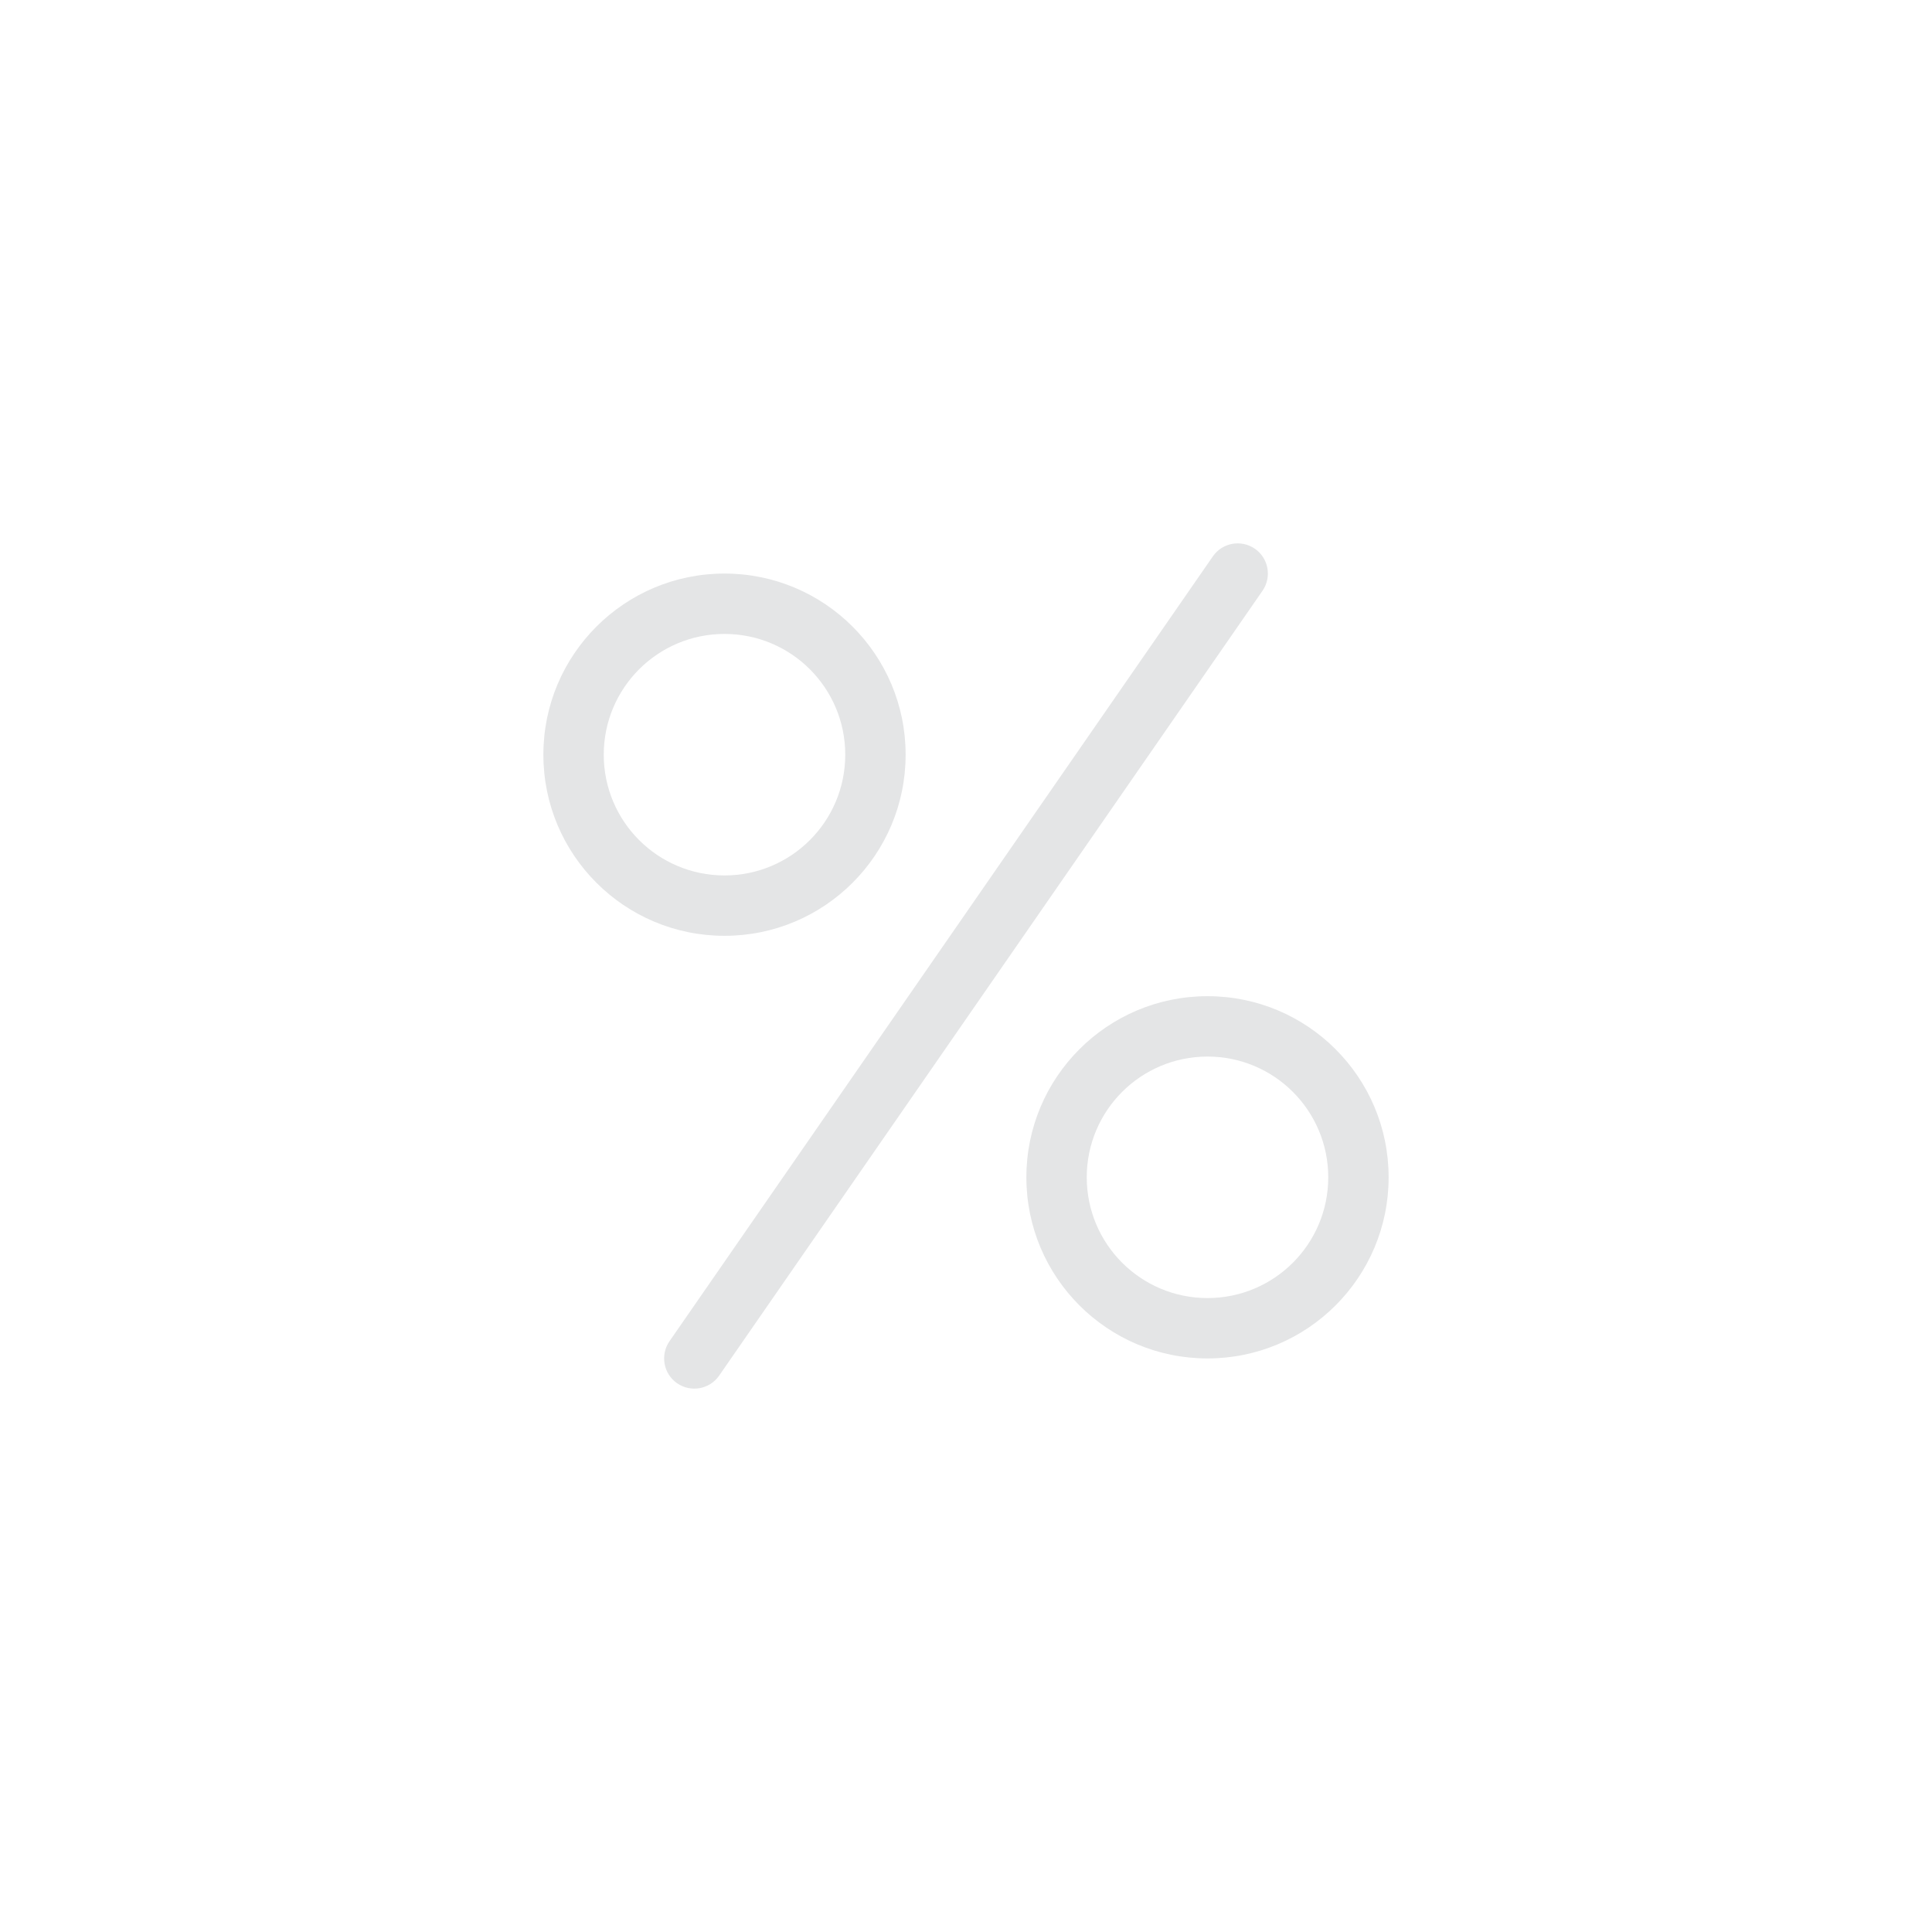
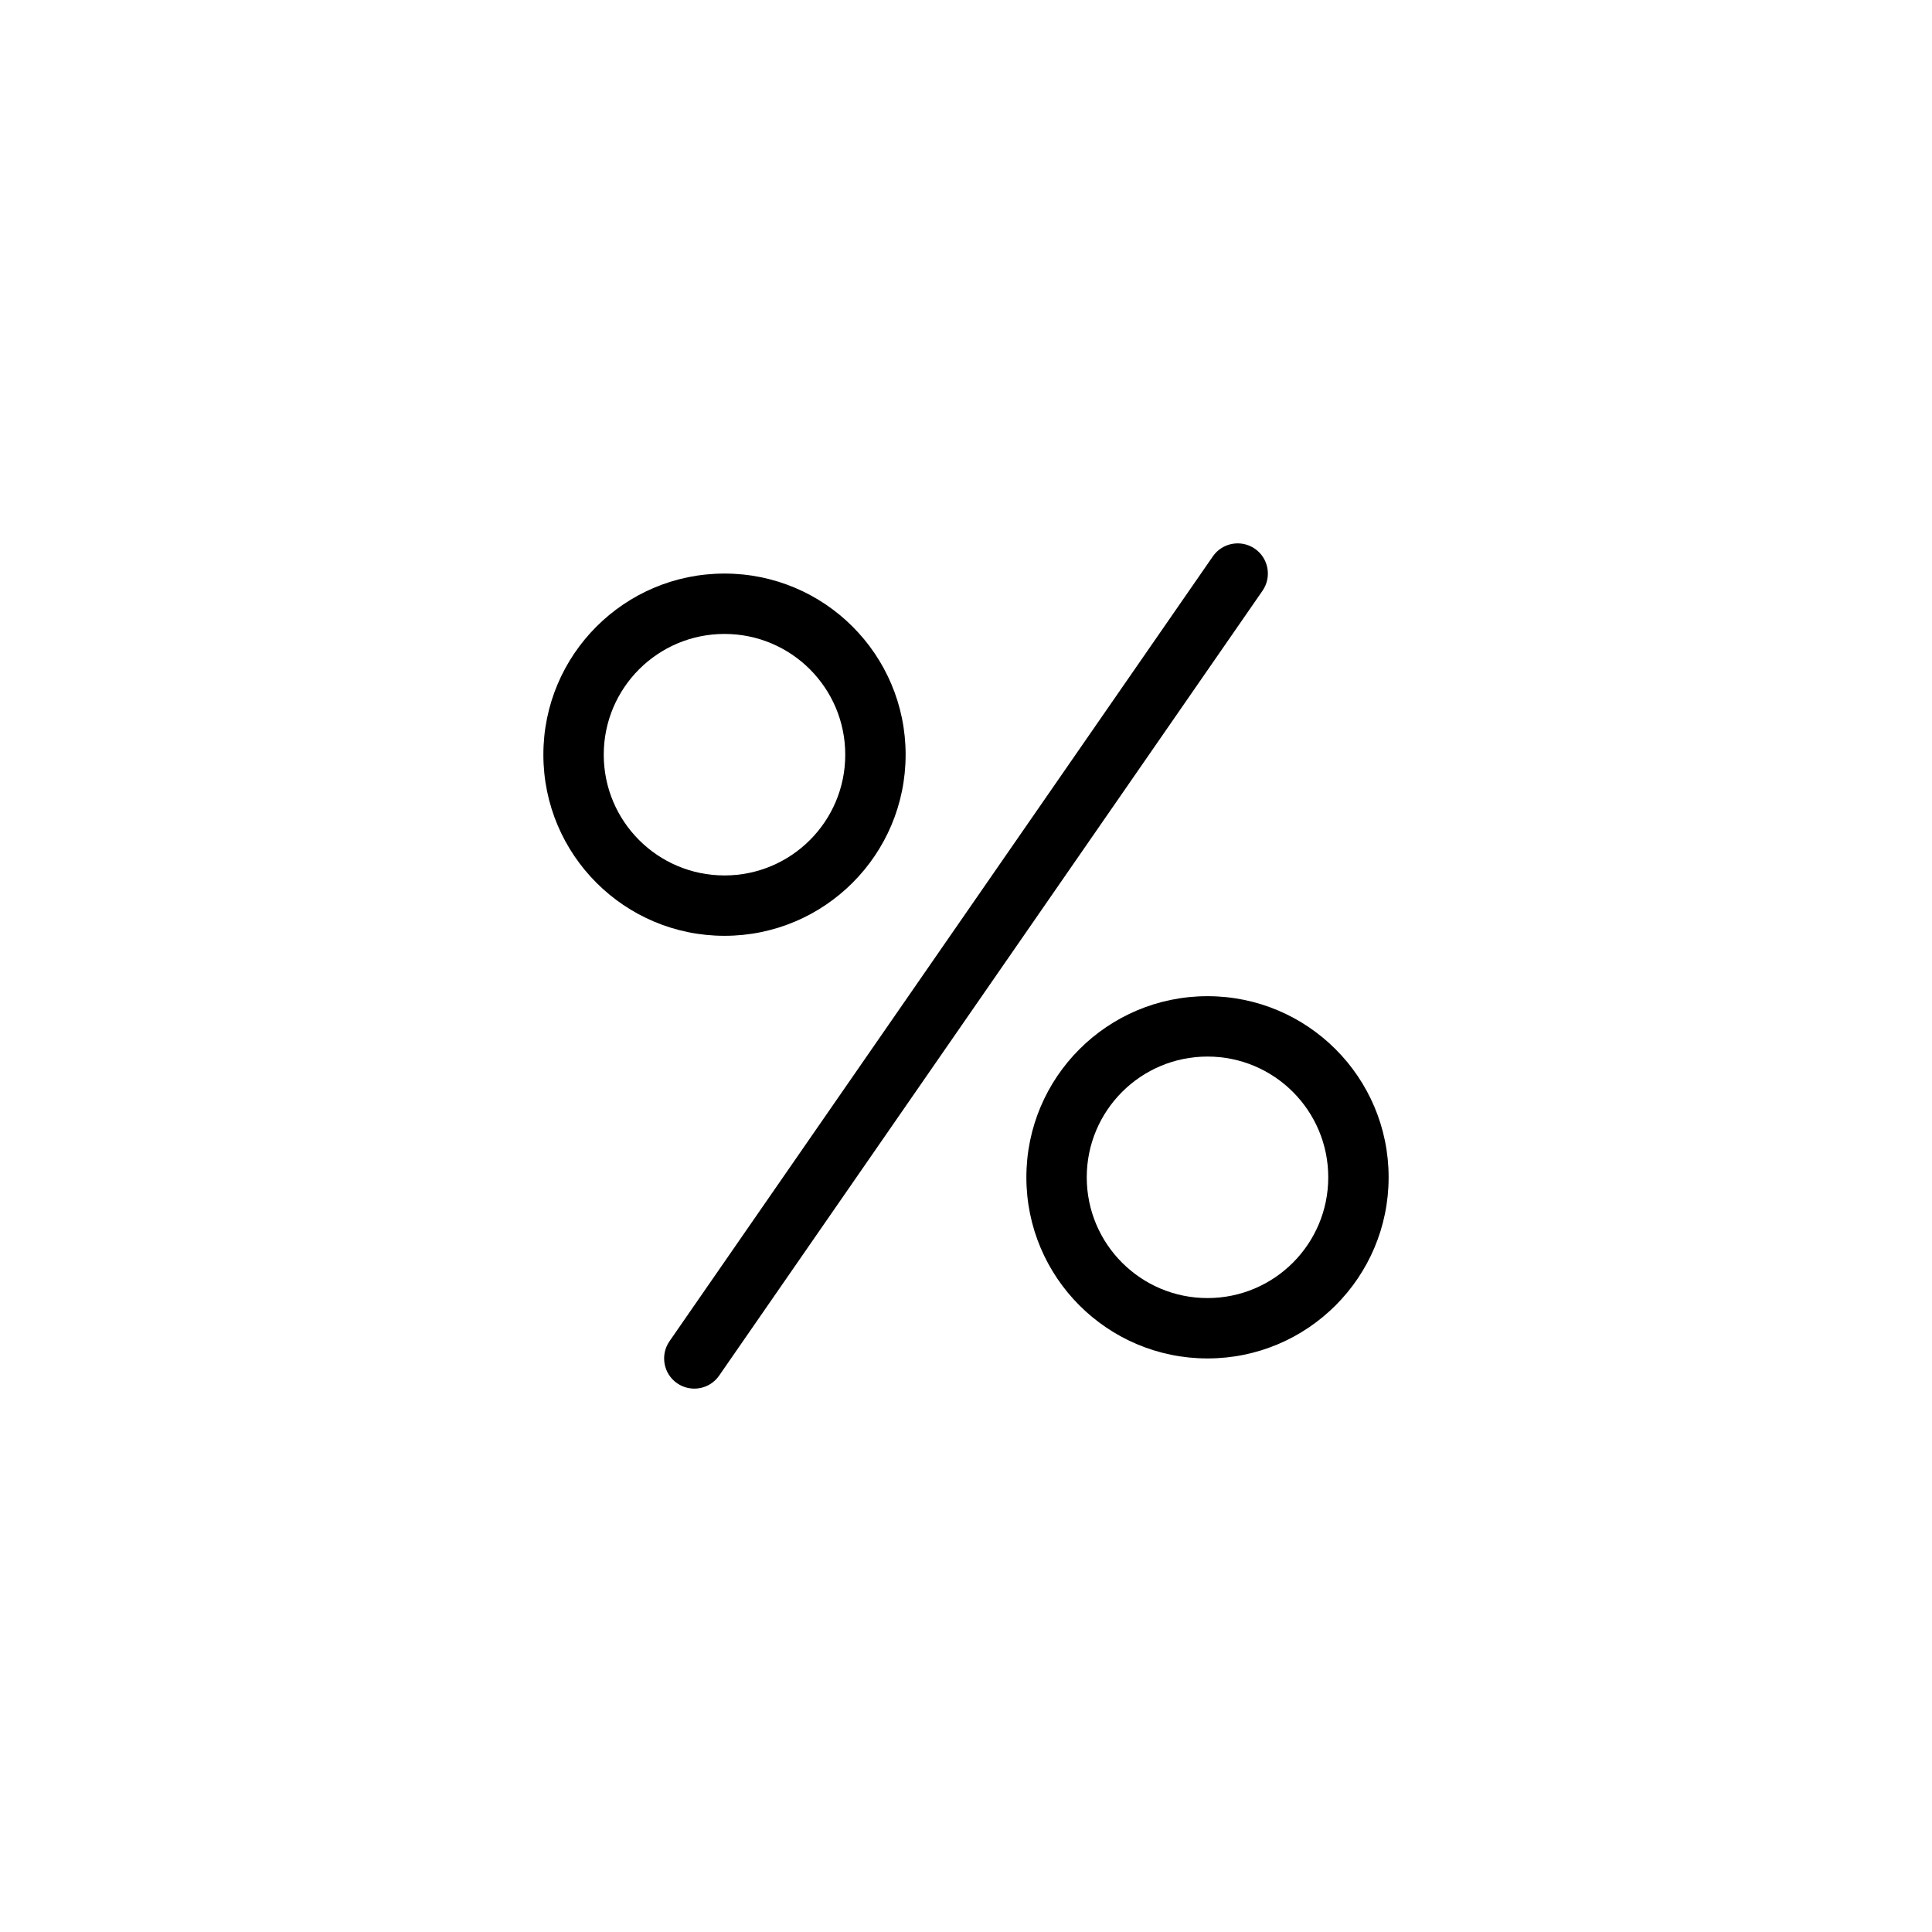
<svg xmlns="http://www.w3.org/2000/svg" width="32" height="32" viewBox="0 0 32 32" fill="none">
-   <path fill-rule="evenodd" clip-rule="evenodd" d="M20.785 9.089C21.012 9.246 21.068 9.558 20.911 9.785L11.911 22.785C11.754 23.012 11.442 23.068 11.215 22.911C10.988 22.754 10.932 22.442 11.089 22.215L20.089 9.215C20.246 8.988 20.558 8.932 20.785 9.089ZM12 14.5C13.105 14.5 14 13.605 14 12.5C14 11.395 13.105 10.5 12 10.5C10.895 10.5 10 11.395 10 12.5C10 13.605 10.895 14.5 12 14.5ZM12 15.5C13.657 15.5 15 14.157 15 12.5C15 10.843 13.657 9.5 12 9.5C10.343 9.5 9 10.843 9 12.5C9 14.157 10.343 15.5 12 15.5ZM22 19.5C22 20.605 21.105 21.5 20 21.5C18.895 21.5 18 20.605 18 19.5C18 18.395 18.895 17.5 20 17.5C21.105 17.5 22 18.395 22 19.5ZM23 19.5C23 21.157 21.657 22.5 20 22.5C18.343 22.5 17 21.157 17 19.5C17 17.843 18.343 16.5 20 16.5C21.657 16.5 23 17.843 23 19.5Z" fill="#E4E5E6" />
+   <path fill-rule="evenodd" clip-rule="evenodd" d="M20.785 9.089C21.012 9.246 21.068 9.558 20.911 9.785L11.911 22.785C11.754 23.012 11.442 23.068 11.215 22.911C10.988 22.754 10.932 22.442 11.089 22.215L20.089 9.215C20.246 8.988 20.558 8.932 20.785 9.089ZM12 14.5C13.105 14.5 14 13.605 14 12.5C14 11.395 13.105 10.5 12 10.5C10.895 10.5 10 11.395 10 12.5C10 13.605 10.895 14.5 12 14.5ZM12 15.5C13.657 15.5 15 14.157 15 12.5C15 10.843 13.657 9.5 12 9.5C10.343 9.5 9 10.843 9 12.5C9 14.157 10.343 15.5 12 15.5ZM22 19.5C22 20.605 21.105 21.5 20 21.5C18.895 21.5 18 20.605 18 19.5C18 18.395 18.895 17.5 20 17.5C21.105 17.5 22 18.395 22 19.5ZM23 19.5C23 21.157 21.657 22.5 20 22.5C18.343 22.5 17 21.157 17 19.5C17 17.843 18.343 16.5 20 16.5C21.657 16.5 23 17.843 23 19.5Z" fill="currentColor" />
</svg>
